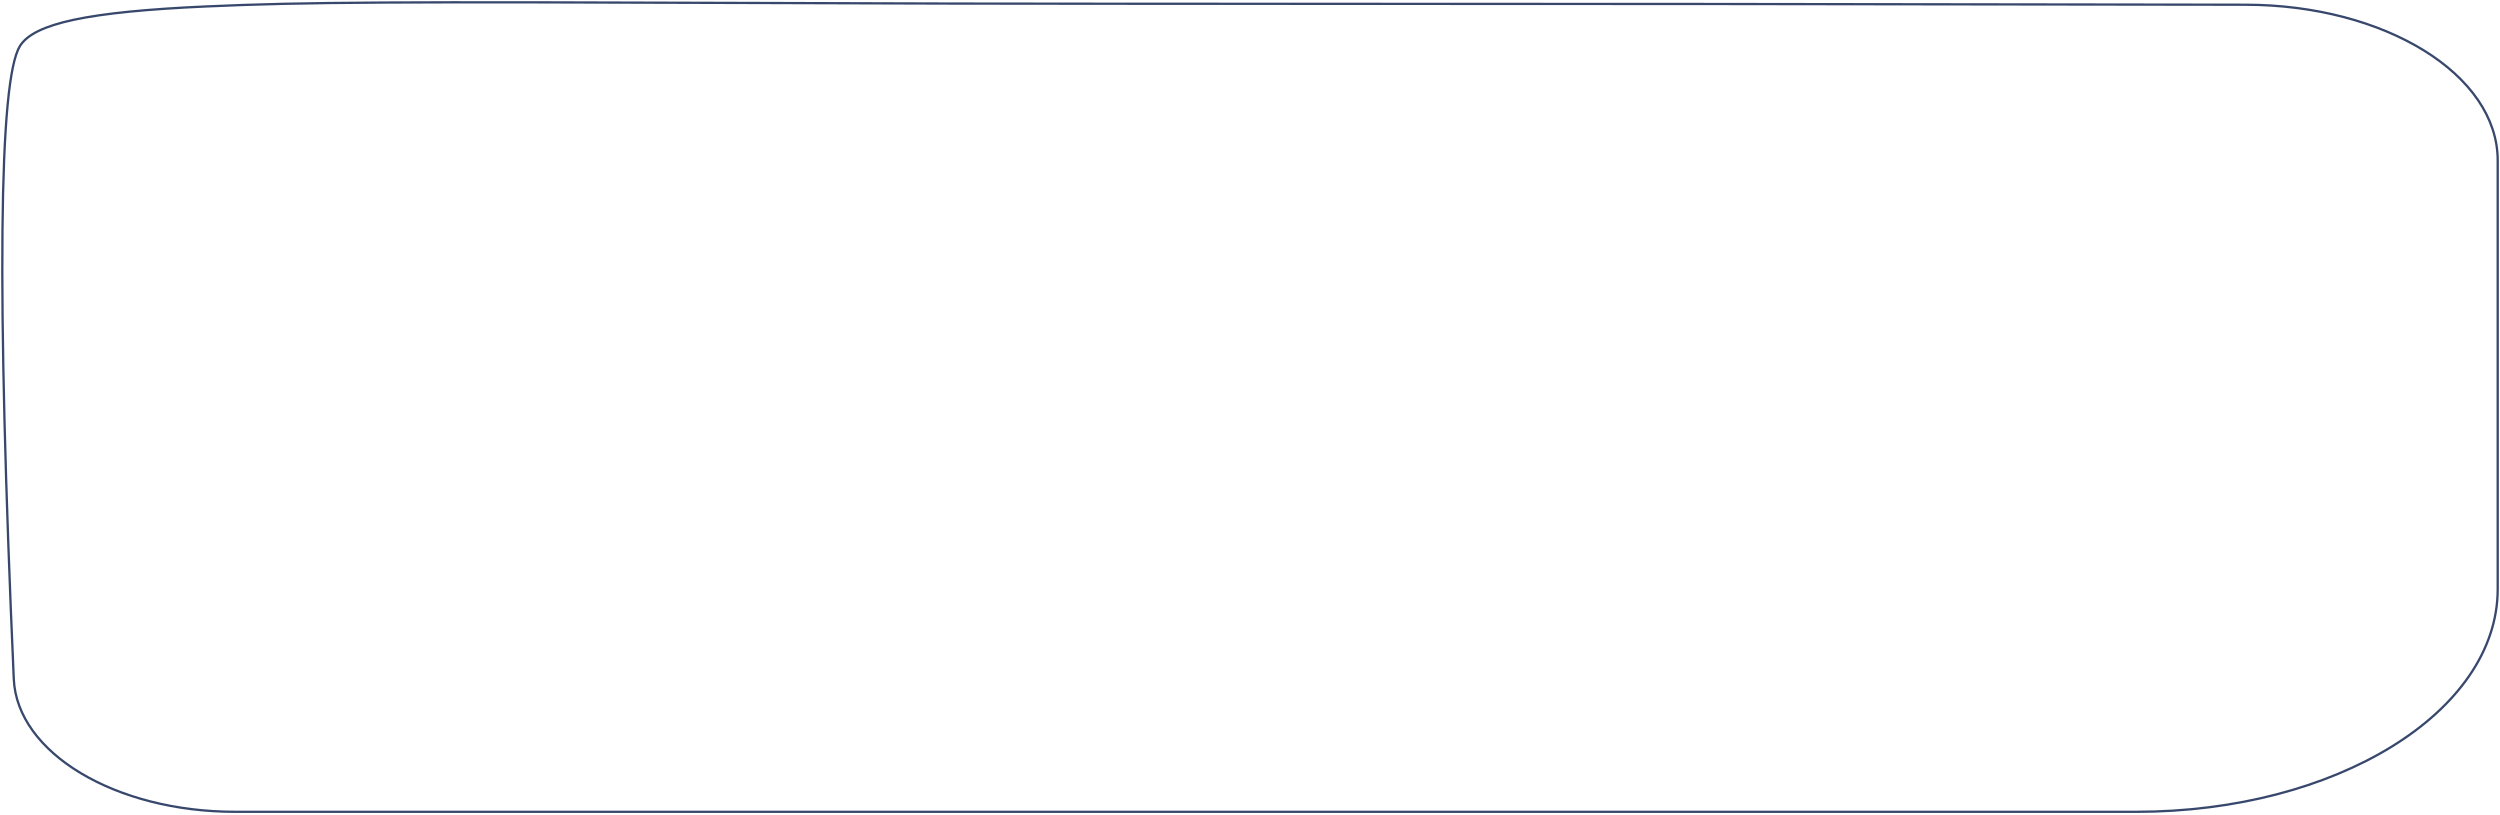
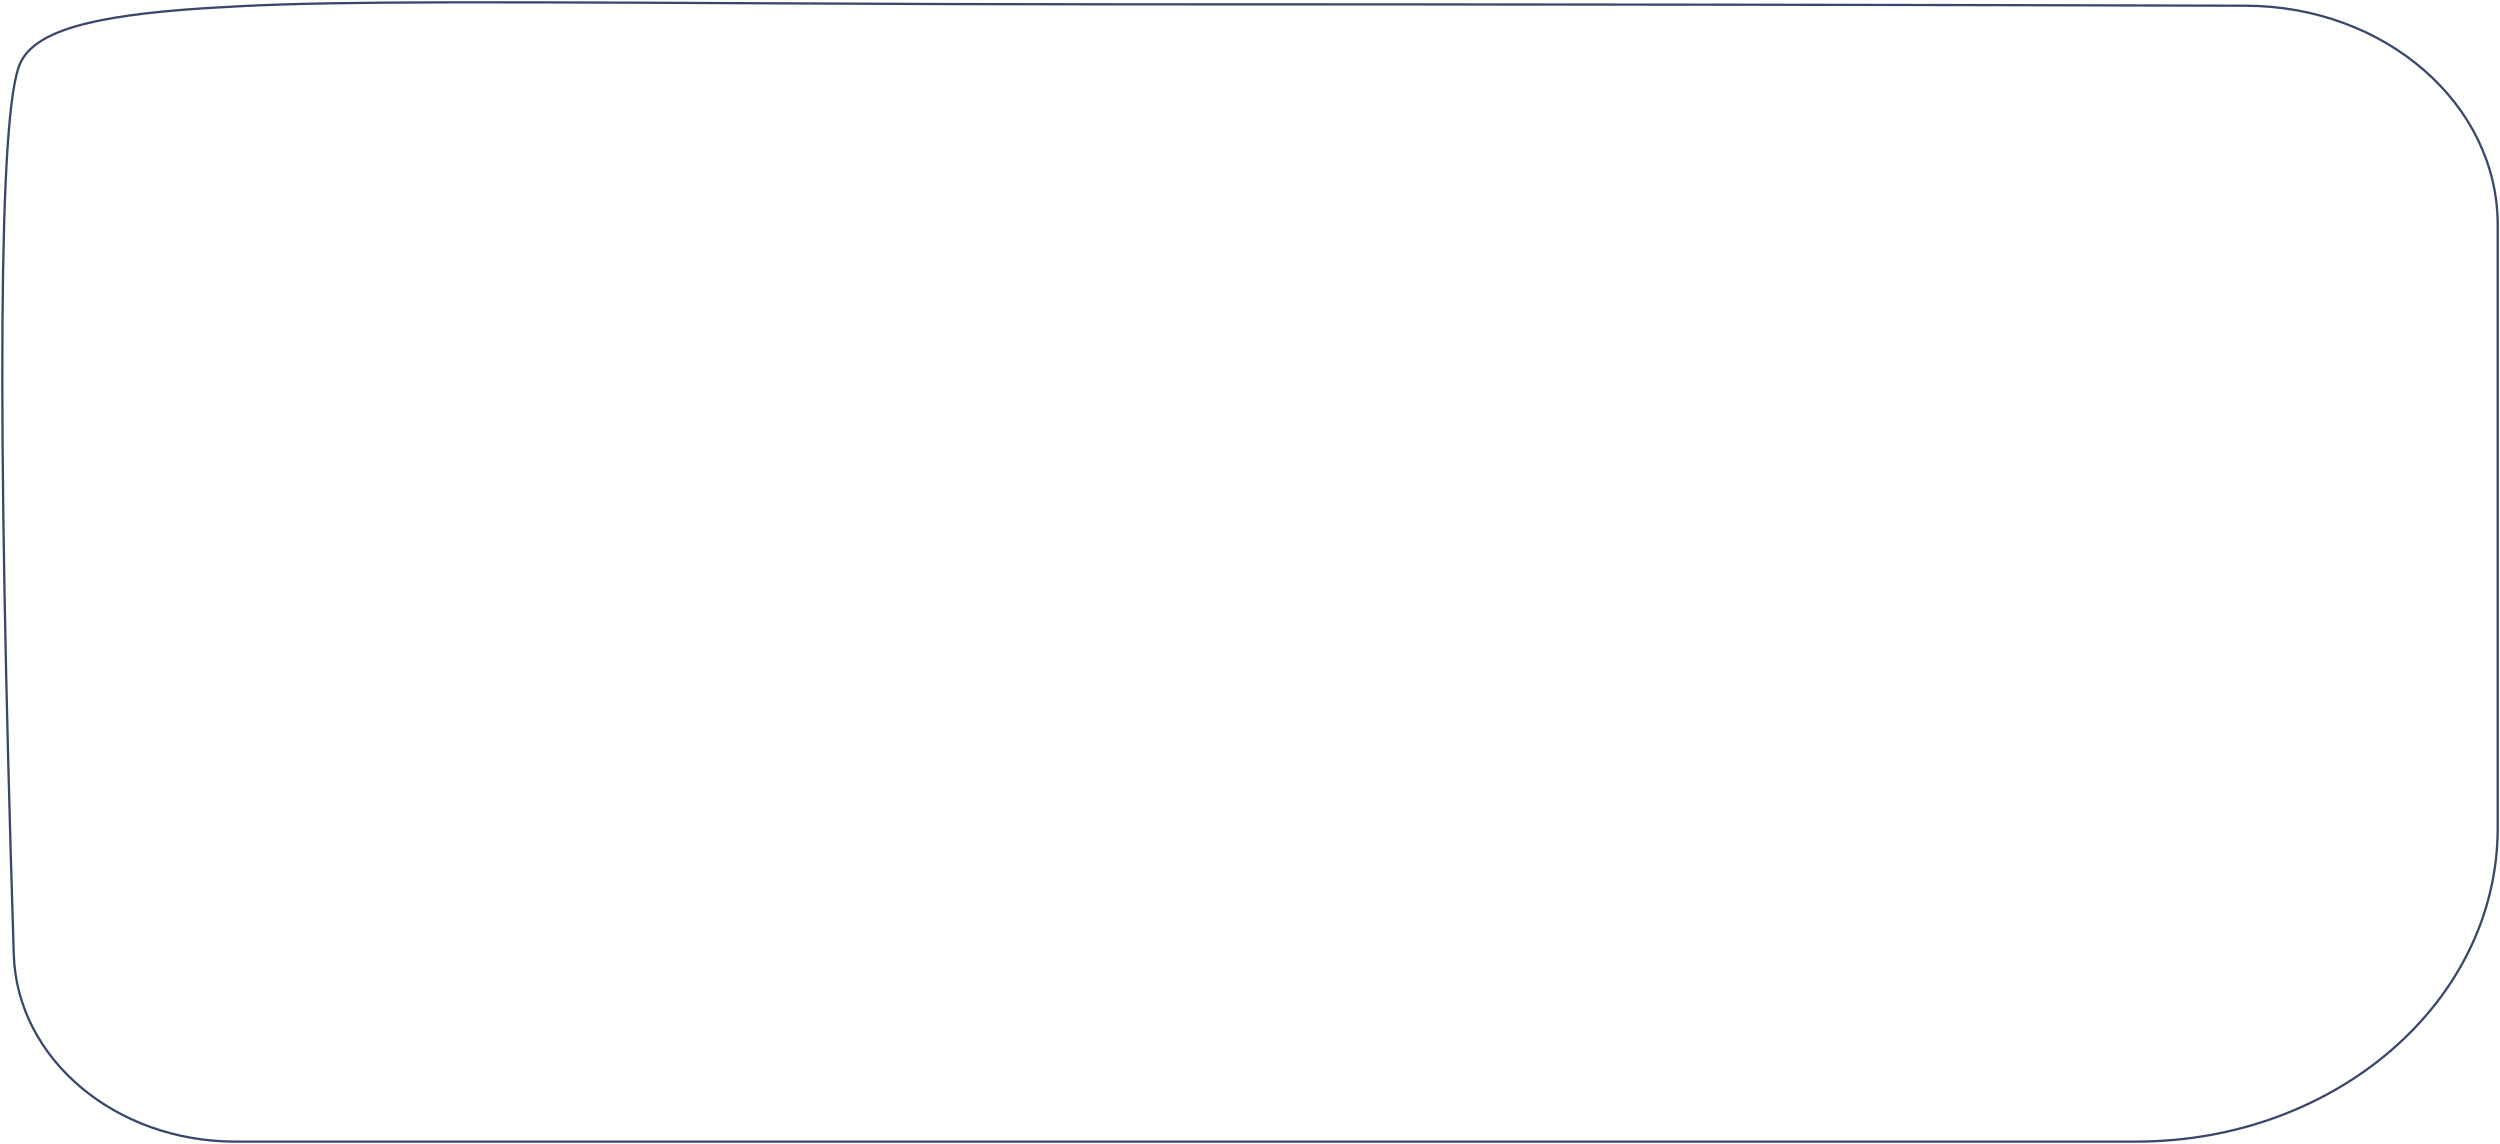
- <svg xmlns="http://www.w3.org/2000/svg" width="1084px" height="353px" viewBox="0 0 1084 353" version="1.1">
+ <svg xmlns="http://www.w3.org/2000/svg" width="1084px" height="496px" viewBox="0 0 1084 496" version="1.1">
  <g id="Page-1" stroke="none" stroke-width="1" fill="none" fill-rule="evenodd">
    <g id="service-quote-shape-mobile" transform="translate(1, 1)" stroke="#38486C">
-       <path d="M7.646,18.97 C-1.542,33.795 -2.471,125.567 4.975,293.422 C6.397,325.473 48.971,351 101.005,351 L925.262,351 C1011.826,351 1082,307.759 1082,254.42 L1082,68.552 C1082,31.355 1033.164,1.167 972.798,1.05 C826.843,0.765 663.231,0.623 481.961,0.623 C434.624,0.623 393.229,0.524 332.137,0.305 C169.459,-0.278 131.548,-0.15 88.368,1.797 C37.128,4.108 13.746,9.129 7.646,18.97 Z" id="Path" />
+       <path d="M7.646,26.698 C-1.542,47.564 -2.471,176.724 4.975,412.965 C6.397,458.073 48.971,493.999 101.005,493.999 L925.262,494 C1011.826,494 1082,433.143 1082,358.072 L1082,96.48 C1082,44.129 1033.164,1.643 972.798,1.478 C826.843,1.077 663.231,0.877 481.961,0.877 C434.624,0.877 393.229,0.738 332.137,0.43 C169.459,-0.391 131.548,-0.211 88.368,2.529 C37.128,5.781 13.746,12.848 7.646,26.698 Z" id="Path" />
    </g>
  </g>
</svg>
